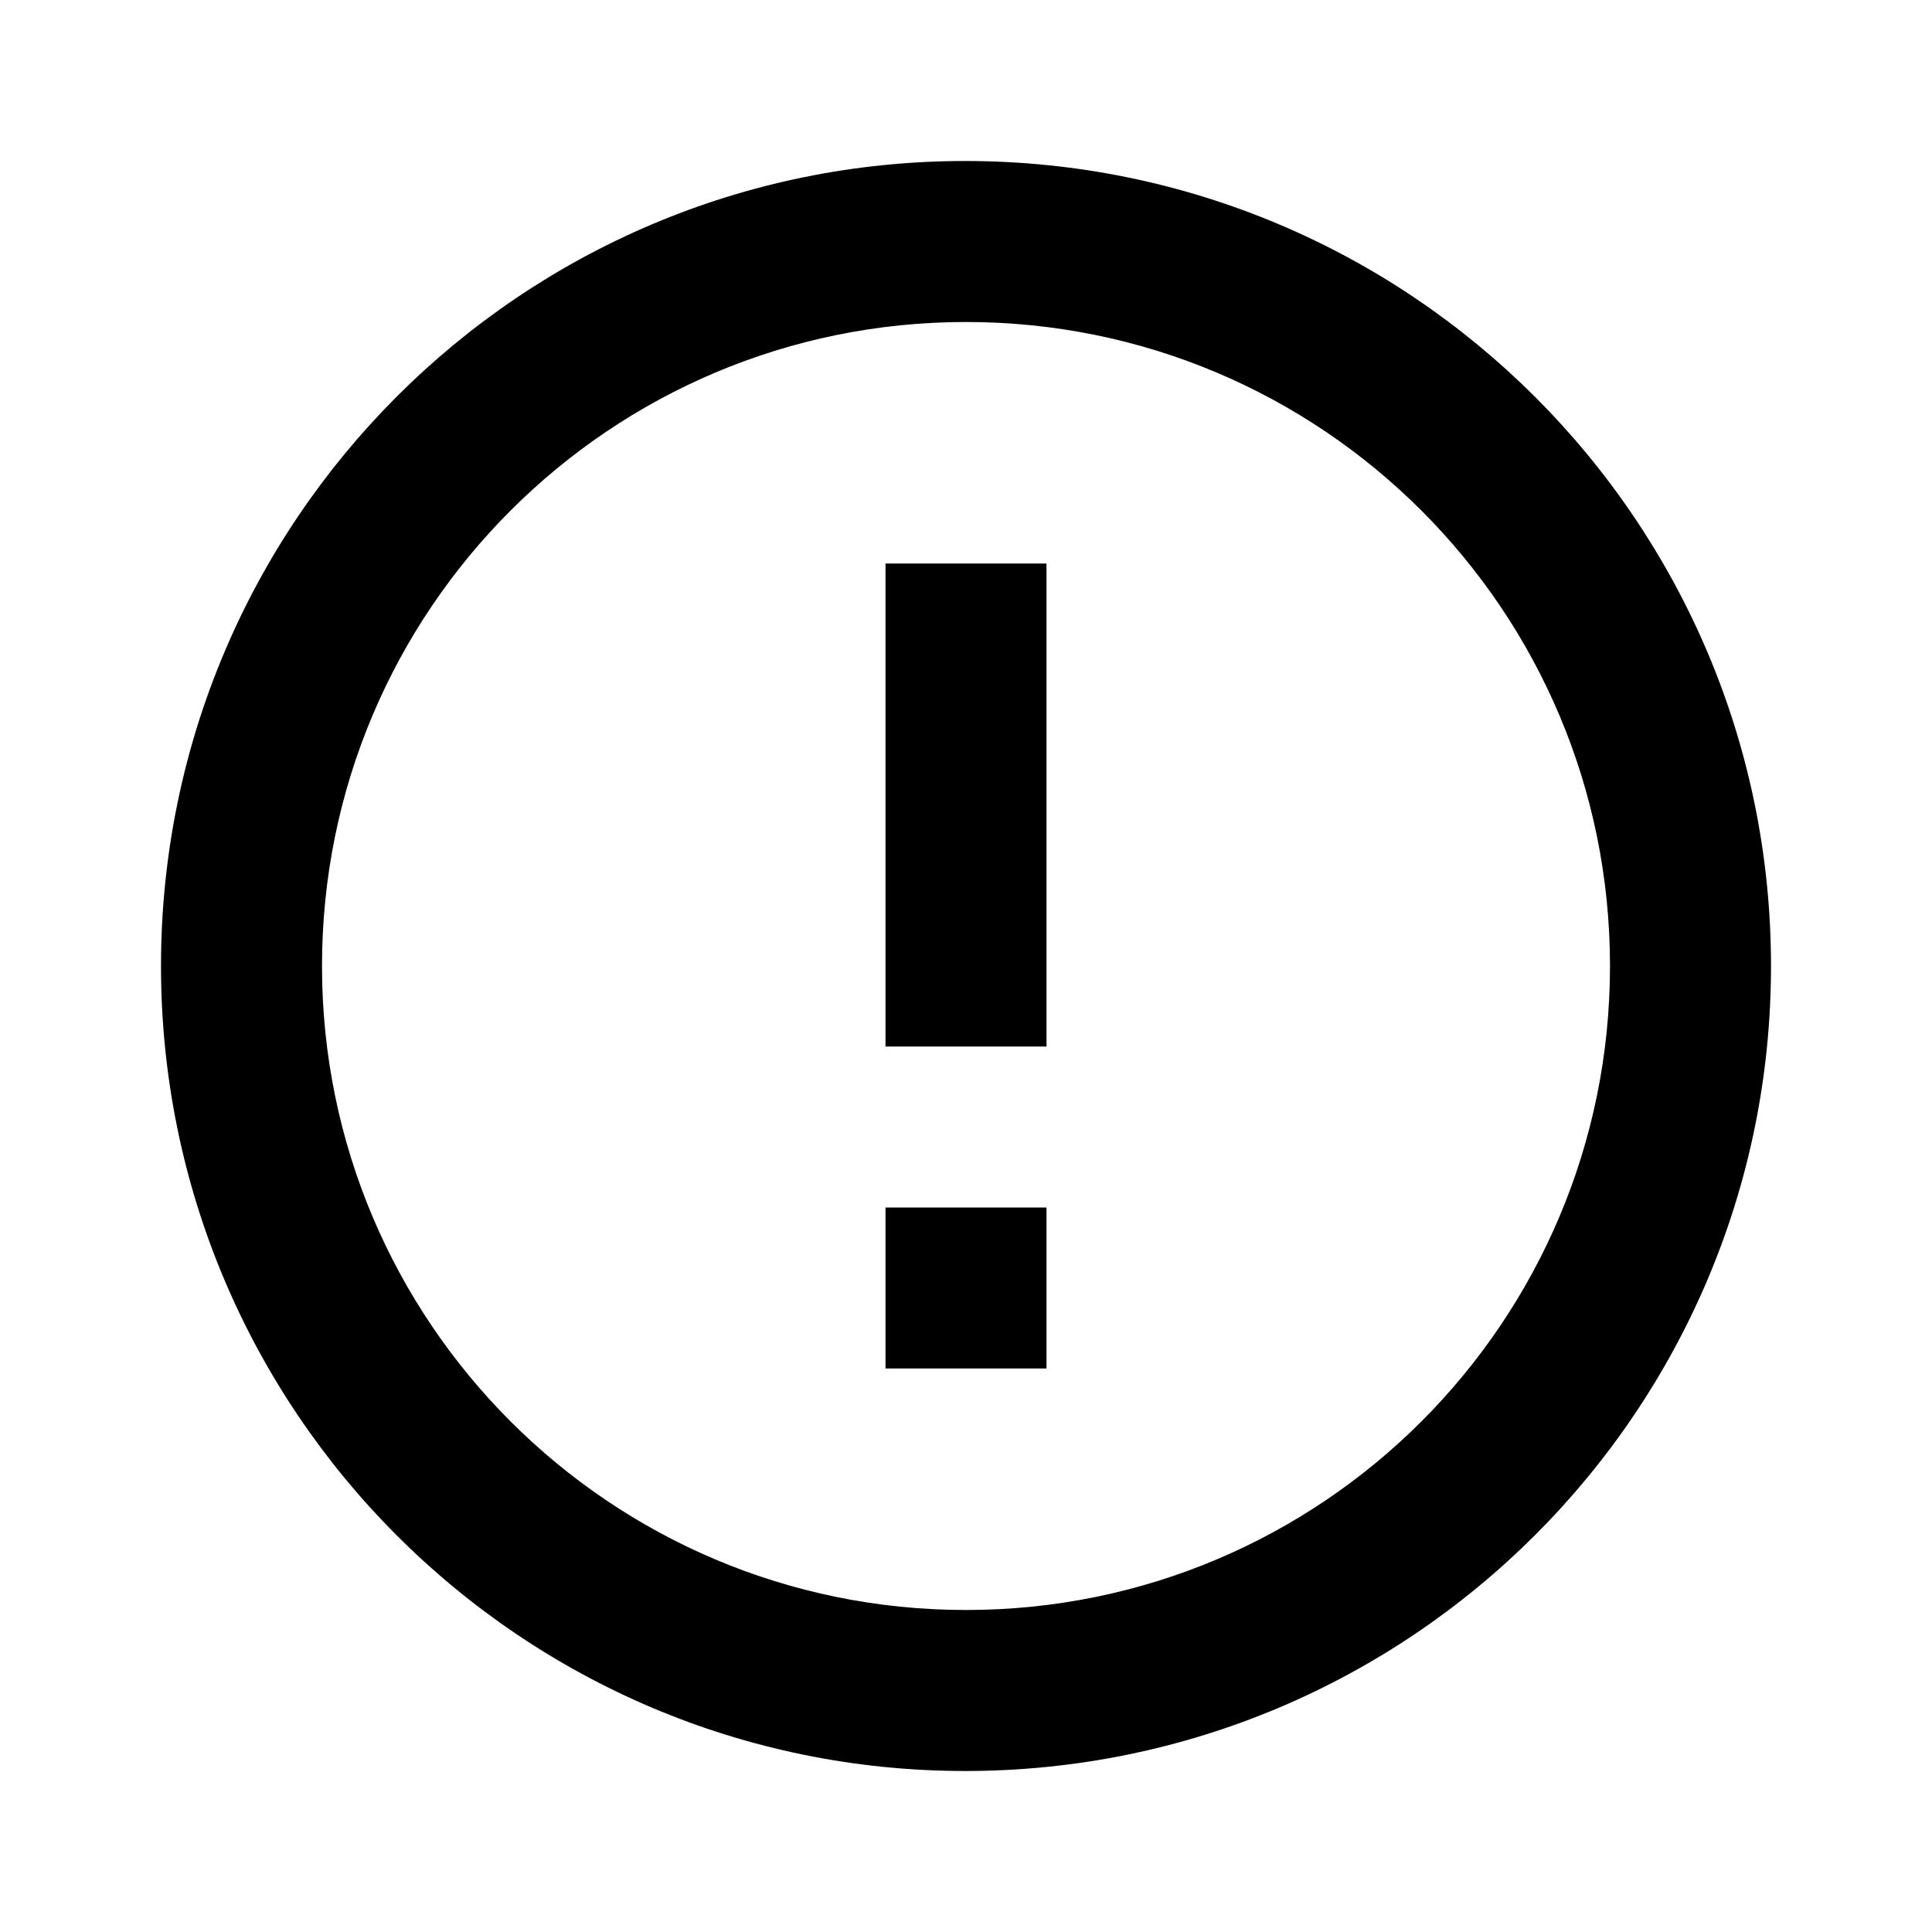
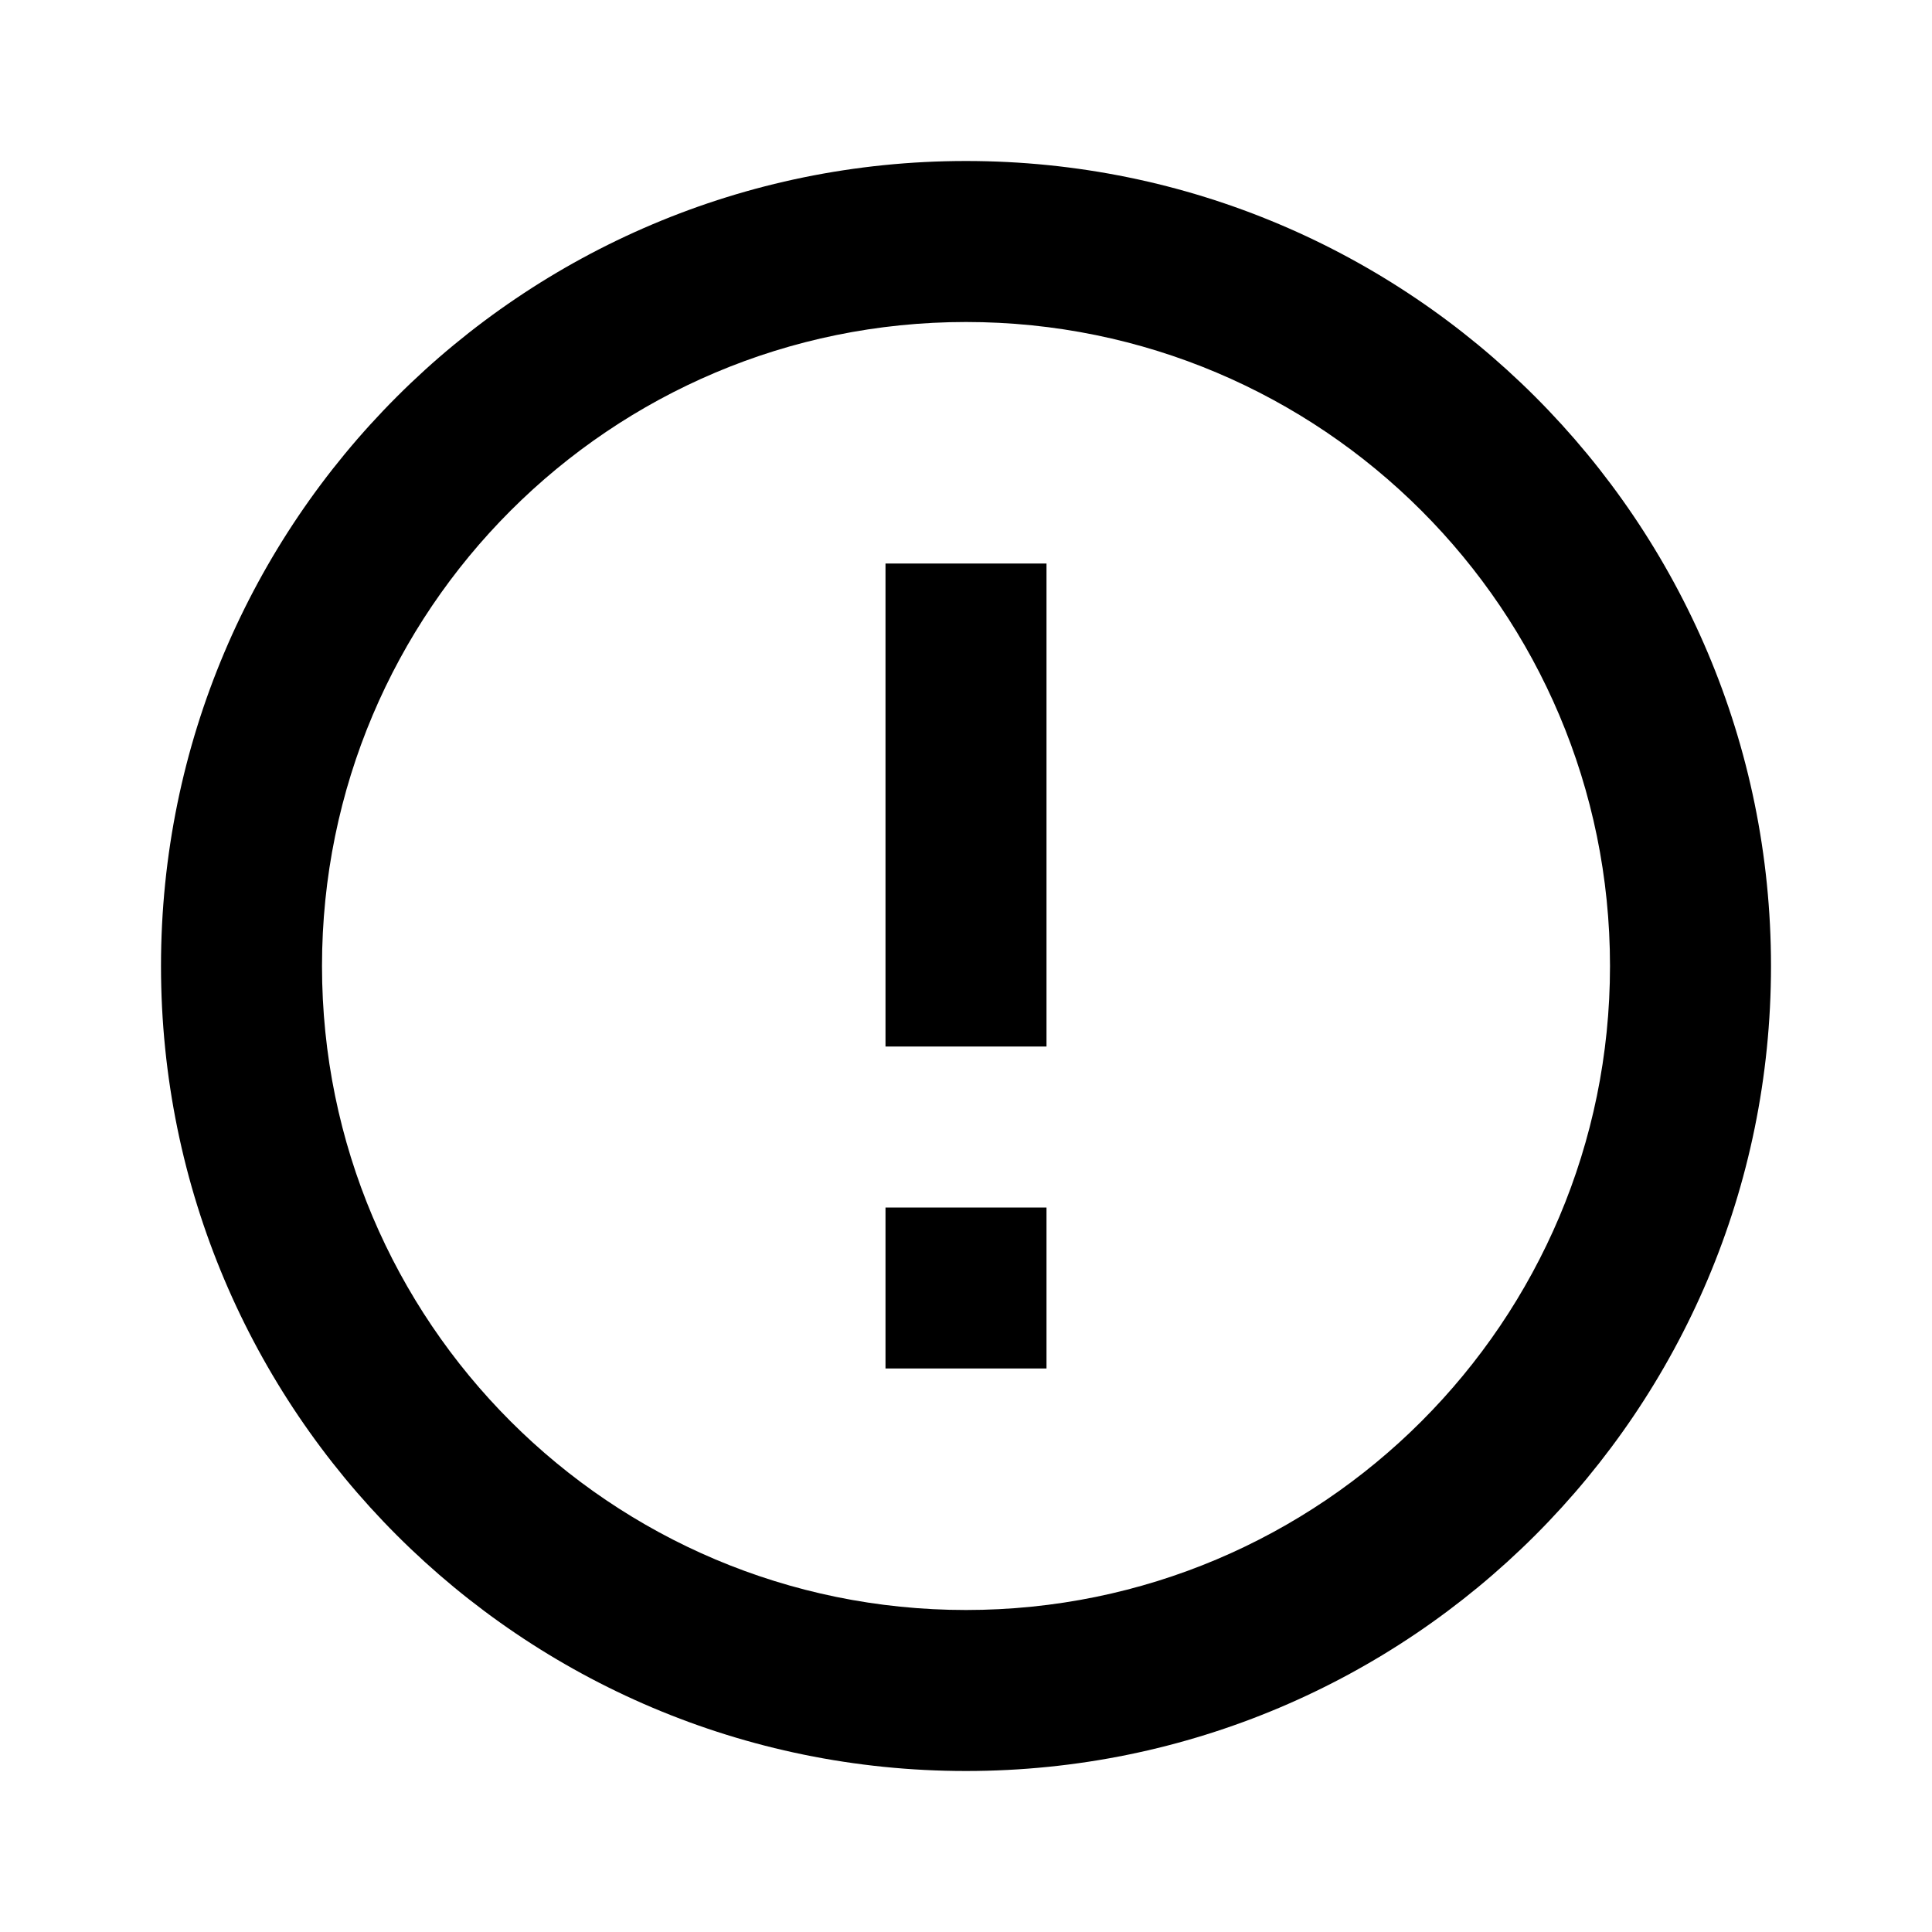
- <svg xmlns="http://www.w3.org/2000/svg" height="24" viewBox="0 0 24 24" width="24">
-   <path d="M11 15h2v2h-2v-2zm0-8h2v6h-2V7zm.99-5C6.47 2 2 6.48 2 12s4.47 10 9.99 10C17.52 22 22 17.52 22 12S17.52 2 11.99 2zM12 20c-4.42 0-8-3.58-8-8s3.58-8 8-8 8 3.58 8 8-3.58 8-8 8z" />
+ <svg xmlns="http://www.w3.org/2000/svg" viewBox="0 0 24 24" width="24" height="24">
+   <path fill="none" d="M0 0h24v24H0z" />
+   <path d="M12 22C6.477 22 2 17.523 2 12S6.477 2 12 2s10 4.477 10 10-4.477 10-10 10zm0-2a8 8 0 1 0 0-16 8 8 0 0 0 0 16zm-1-5h2v2h-2v-2zm0-8h2v6h-2V7z" />
</svg>
